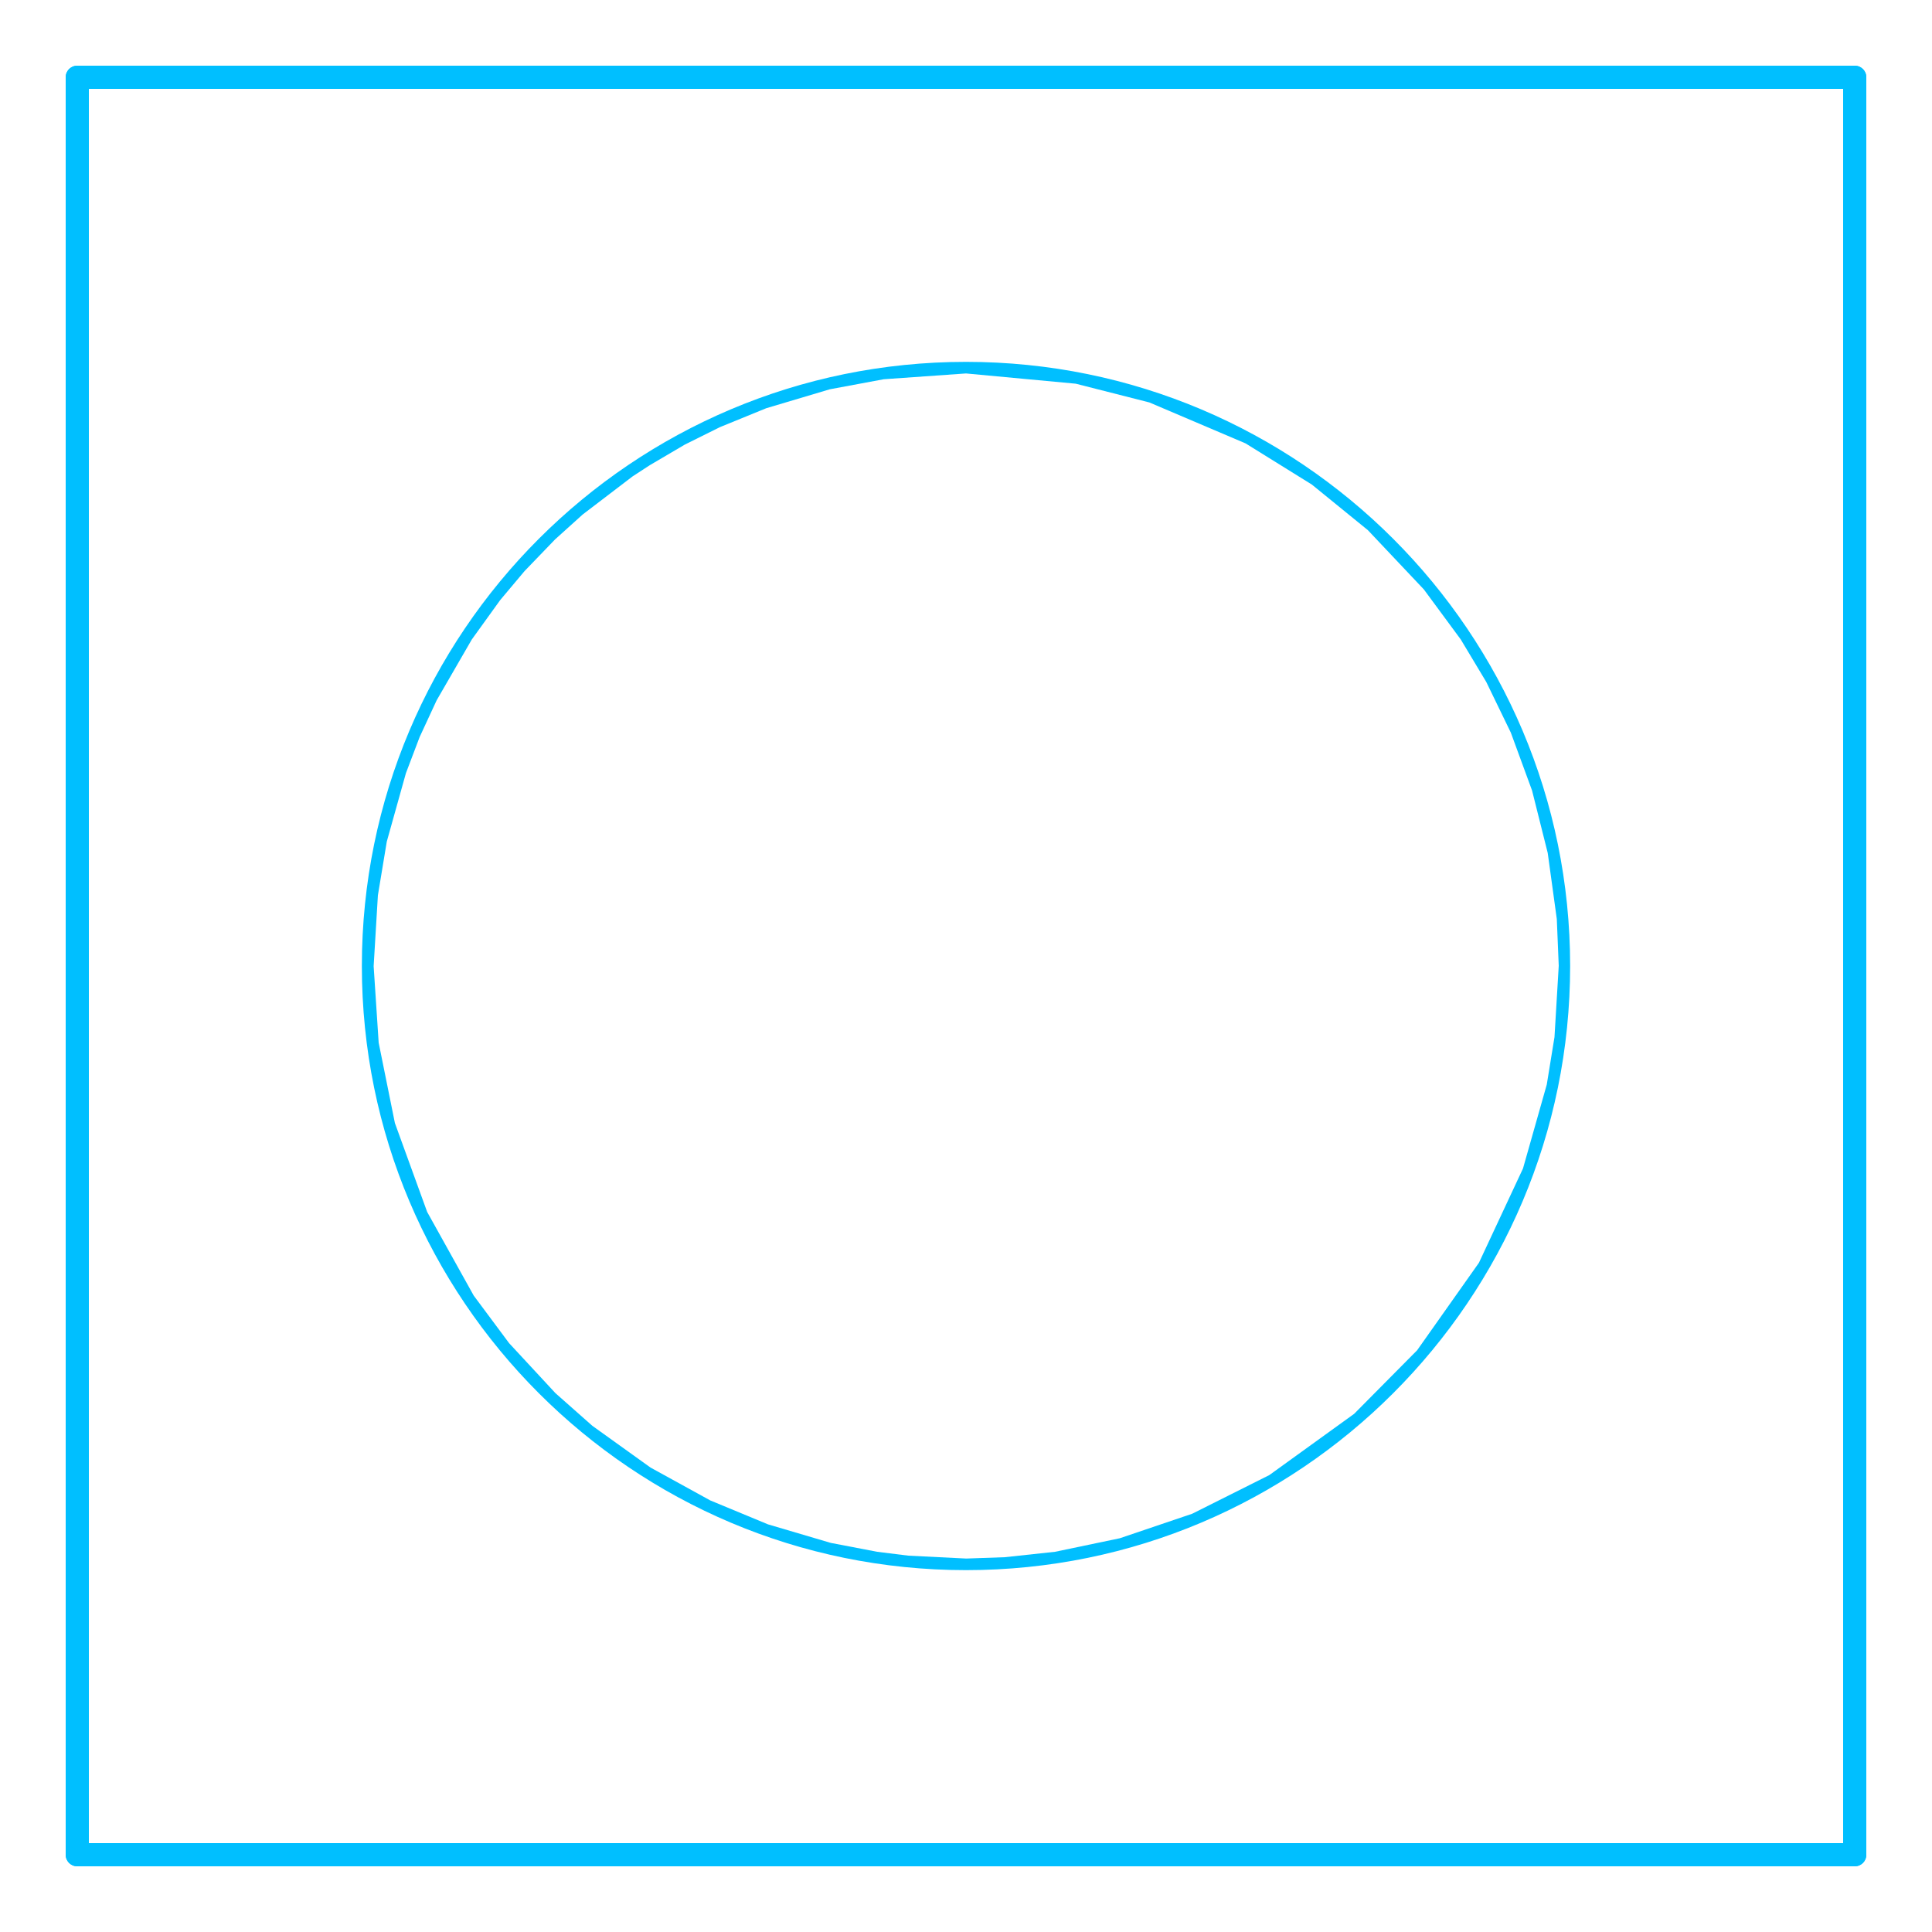
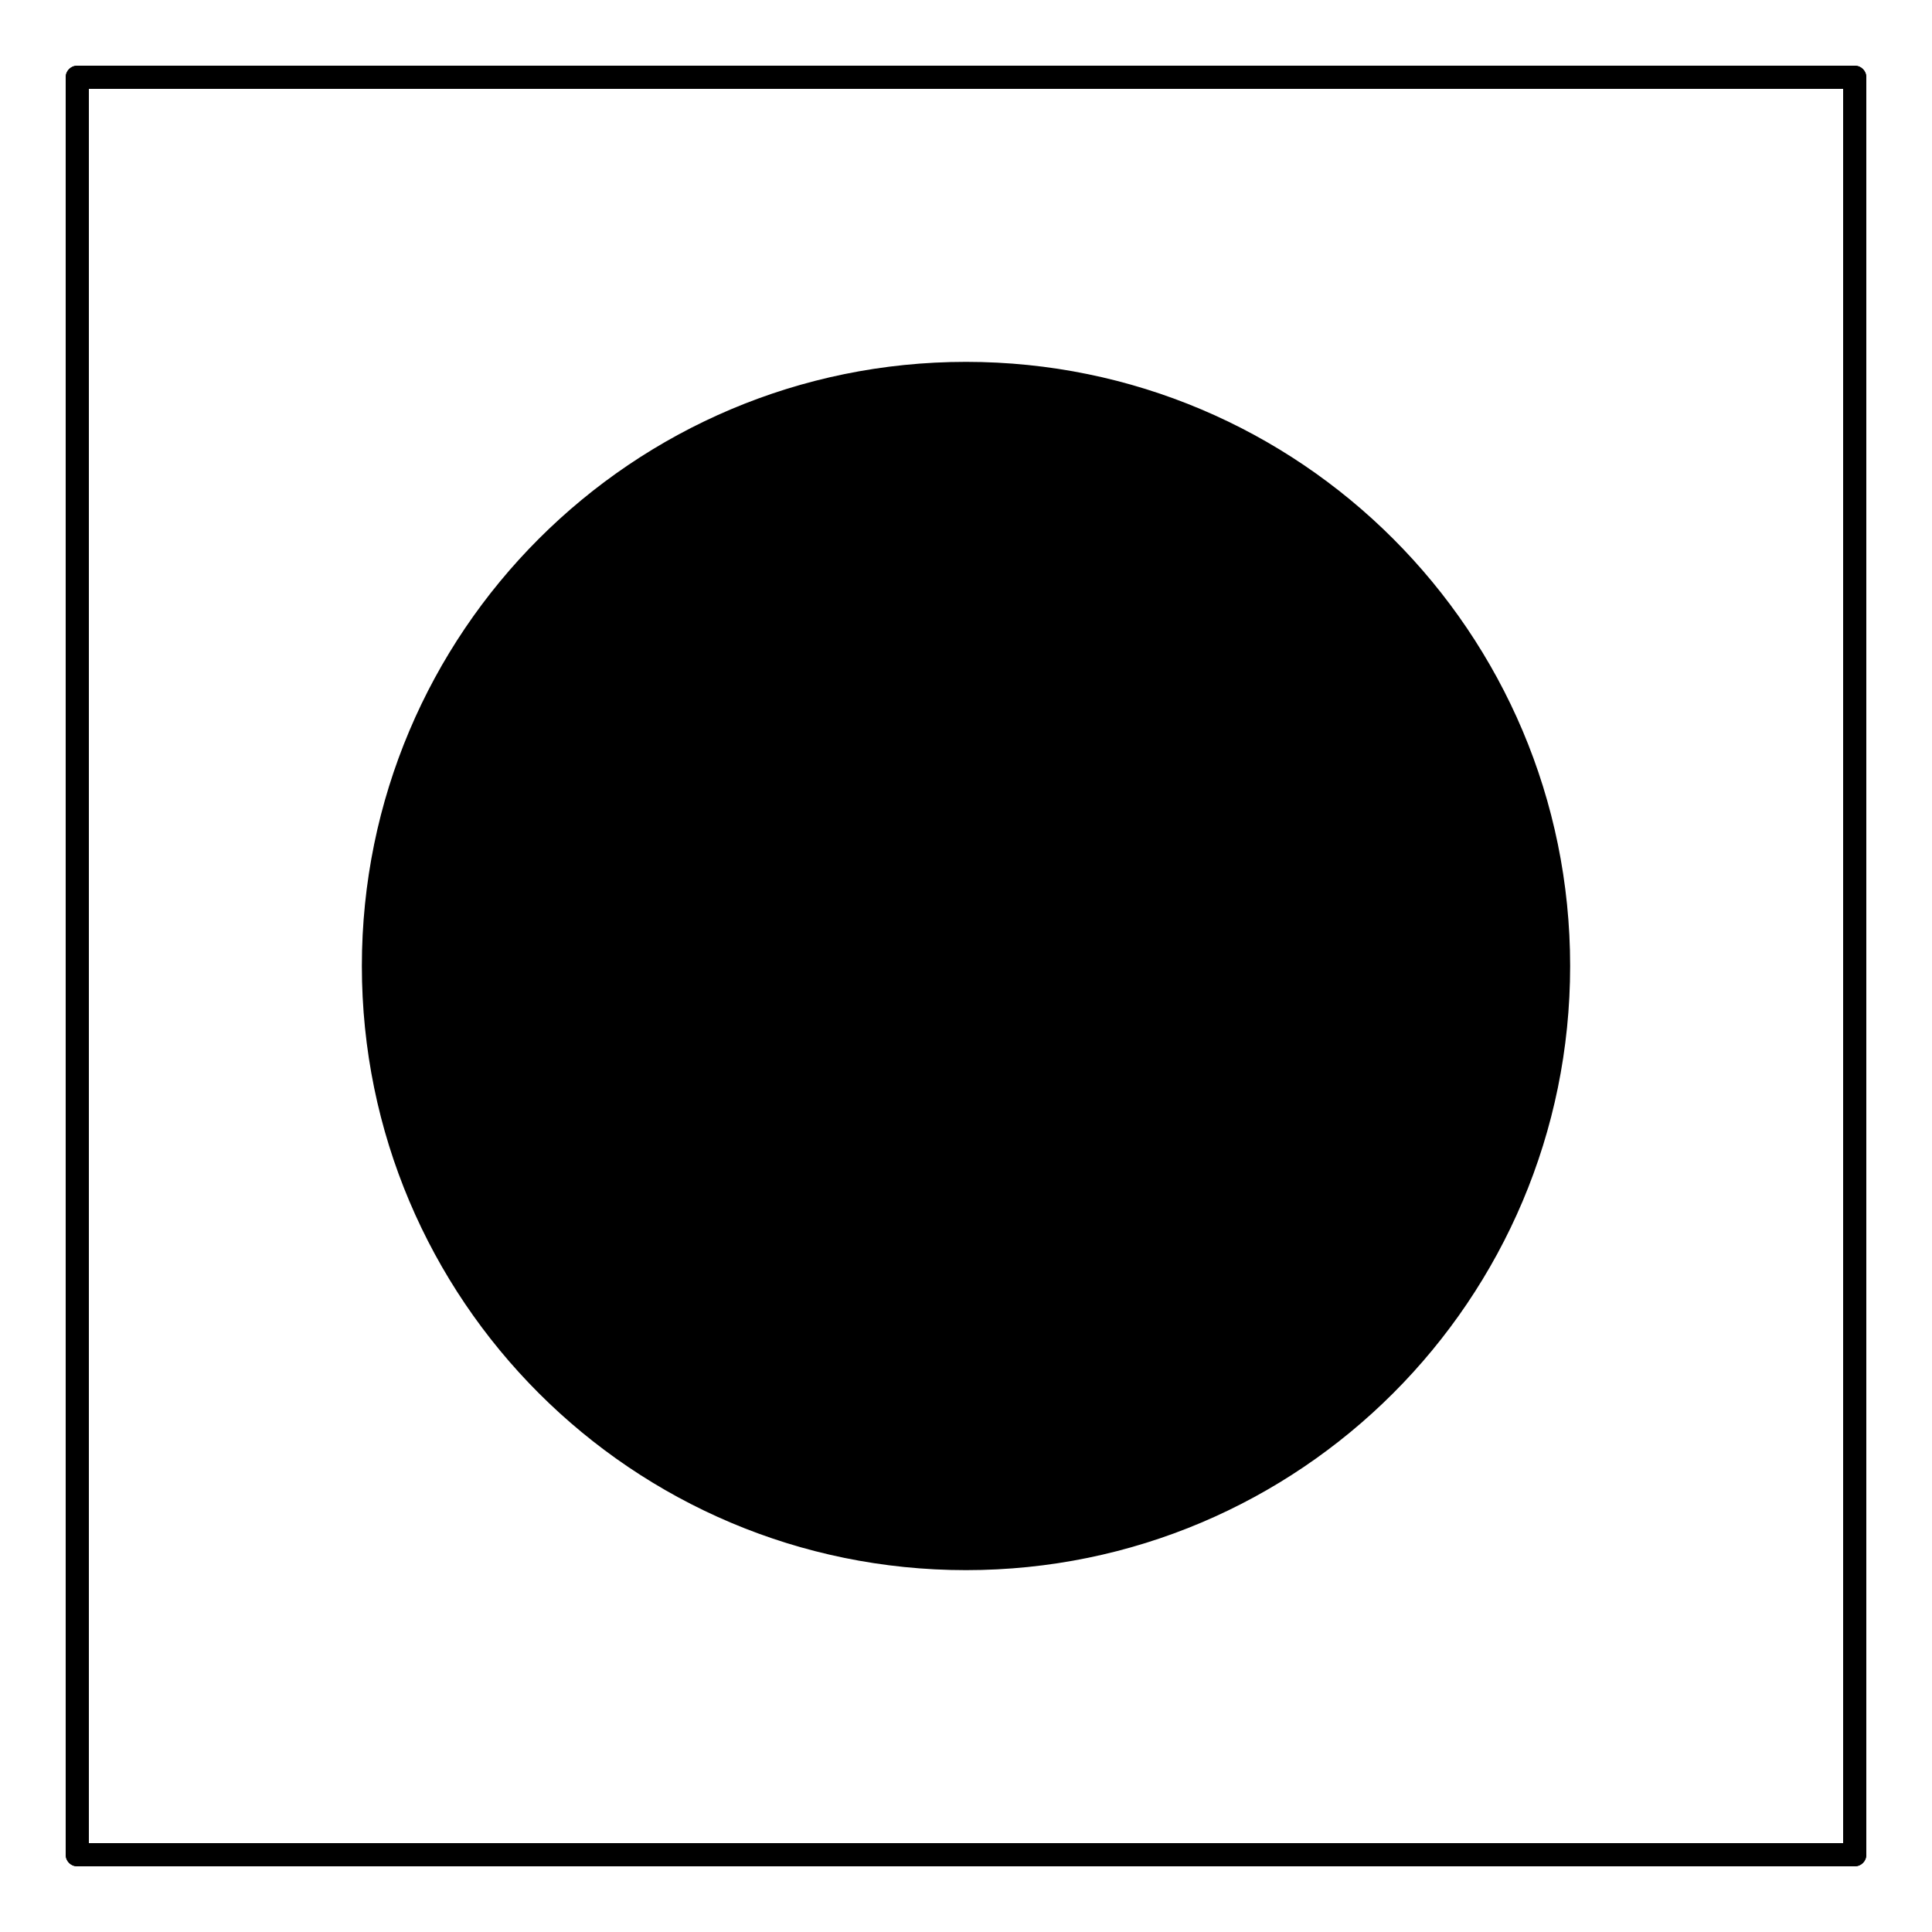
<svg xmlns="http://www.w3.org/2000/svg" viewBox="0 0 10000 10000">
  <defs>
-     <style>.C1 {stroke: #00bfff; stroke-width: 120; stroke-opacity: 1.000; fill: none; fill-opacity: 1.000;}</style>
-     <style>.C2 {stroke: none; stroke-width: none; stroke-opacity: 1.000; fill: #ffffff; fill-opacity: 1.000;}</style>
+     <style>.C1 {stroke: #000000; stroke-width: 120; stroke-opacity: 1.000; fill: none; fill-opacity: 1.000;}</style>
+     <style>.C2 {stroke: none; stroke-width: none; stroke-opacity: 1.000; fill: #000000; fill-opacity: 1.000;}</style>
  </defs>
  <rect fill="#ffffff" x="0" y="0" width="10000" height="10000" fill-opacity="1.0" />
  <g stroke-linecap="round" stroke-linejoin="round" fill-rule="evenodd">
    <path d="M 9600 400 l -0 9200" class="C1" />
    <path d="M 400 400 l 9200 0" class="C1" />
    <path d="M 400 9600 l 0 -9200" class="C1" />
    <path d="M 400 9600 l 9200 0" class="C1" />
    <path d="M 8067 5000 c 0 1694 -1373 3067 -3067 3067 c -1694 0 -3067 -1373 -3067 -3067 c 0 -1694 1373 -3067 3067 -3067 c 1694 0 3067 1373 3067 3067" class="C1" />
-     <path d="M 5201 8060 l 260 -28 335 -70 375 -127 399 -200 439 -317 326 -329 320 -453 228 -488 123 -434 40 -246 22 -369 -10 -242 -47 -342 -81 -323 -110 -300 -127 -262 -132 -220 -191 -259 -290 -307 -290 -236 -343 -213 -498 -212 -381 -97 -568 -53 -426 30 -279 52 -329 98 -240 98 -181 90 -182 107 -89 58 -258 197 -143 129 -158 164 -126 150 -147 204 -182 315 -88 190 -71 187 -99 354 -46 278 -22 367 26 396 84 416 167 460 241 433 183 246 240 259 191 169 301 216 309 170 299 124 325 96 240 46 161 20 300 15 201 -7 Z" class="C2" />
+     <path d="M 1933 5000 c 0 1694 1373 3067 3067 3067 c 1694 0 3067 -1373 3067 -3067 c 0 -1694 -1373 -3067 -3067 -3067 c -1694 0 -3067 1373 -3067 3067 Z" class="C2" />
  </g>
</svg>
